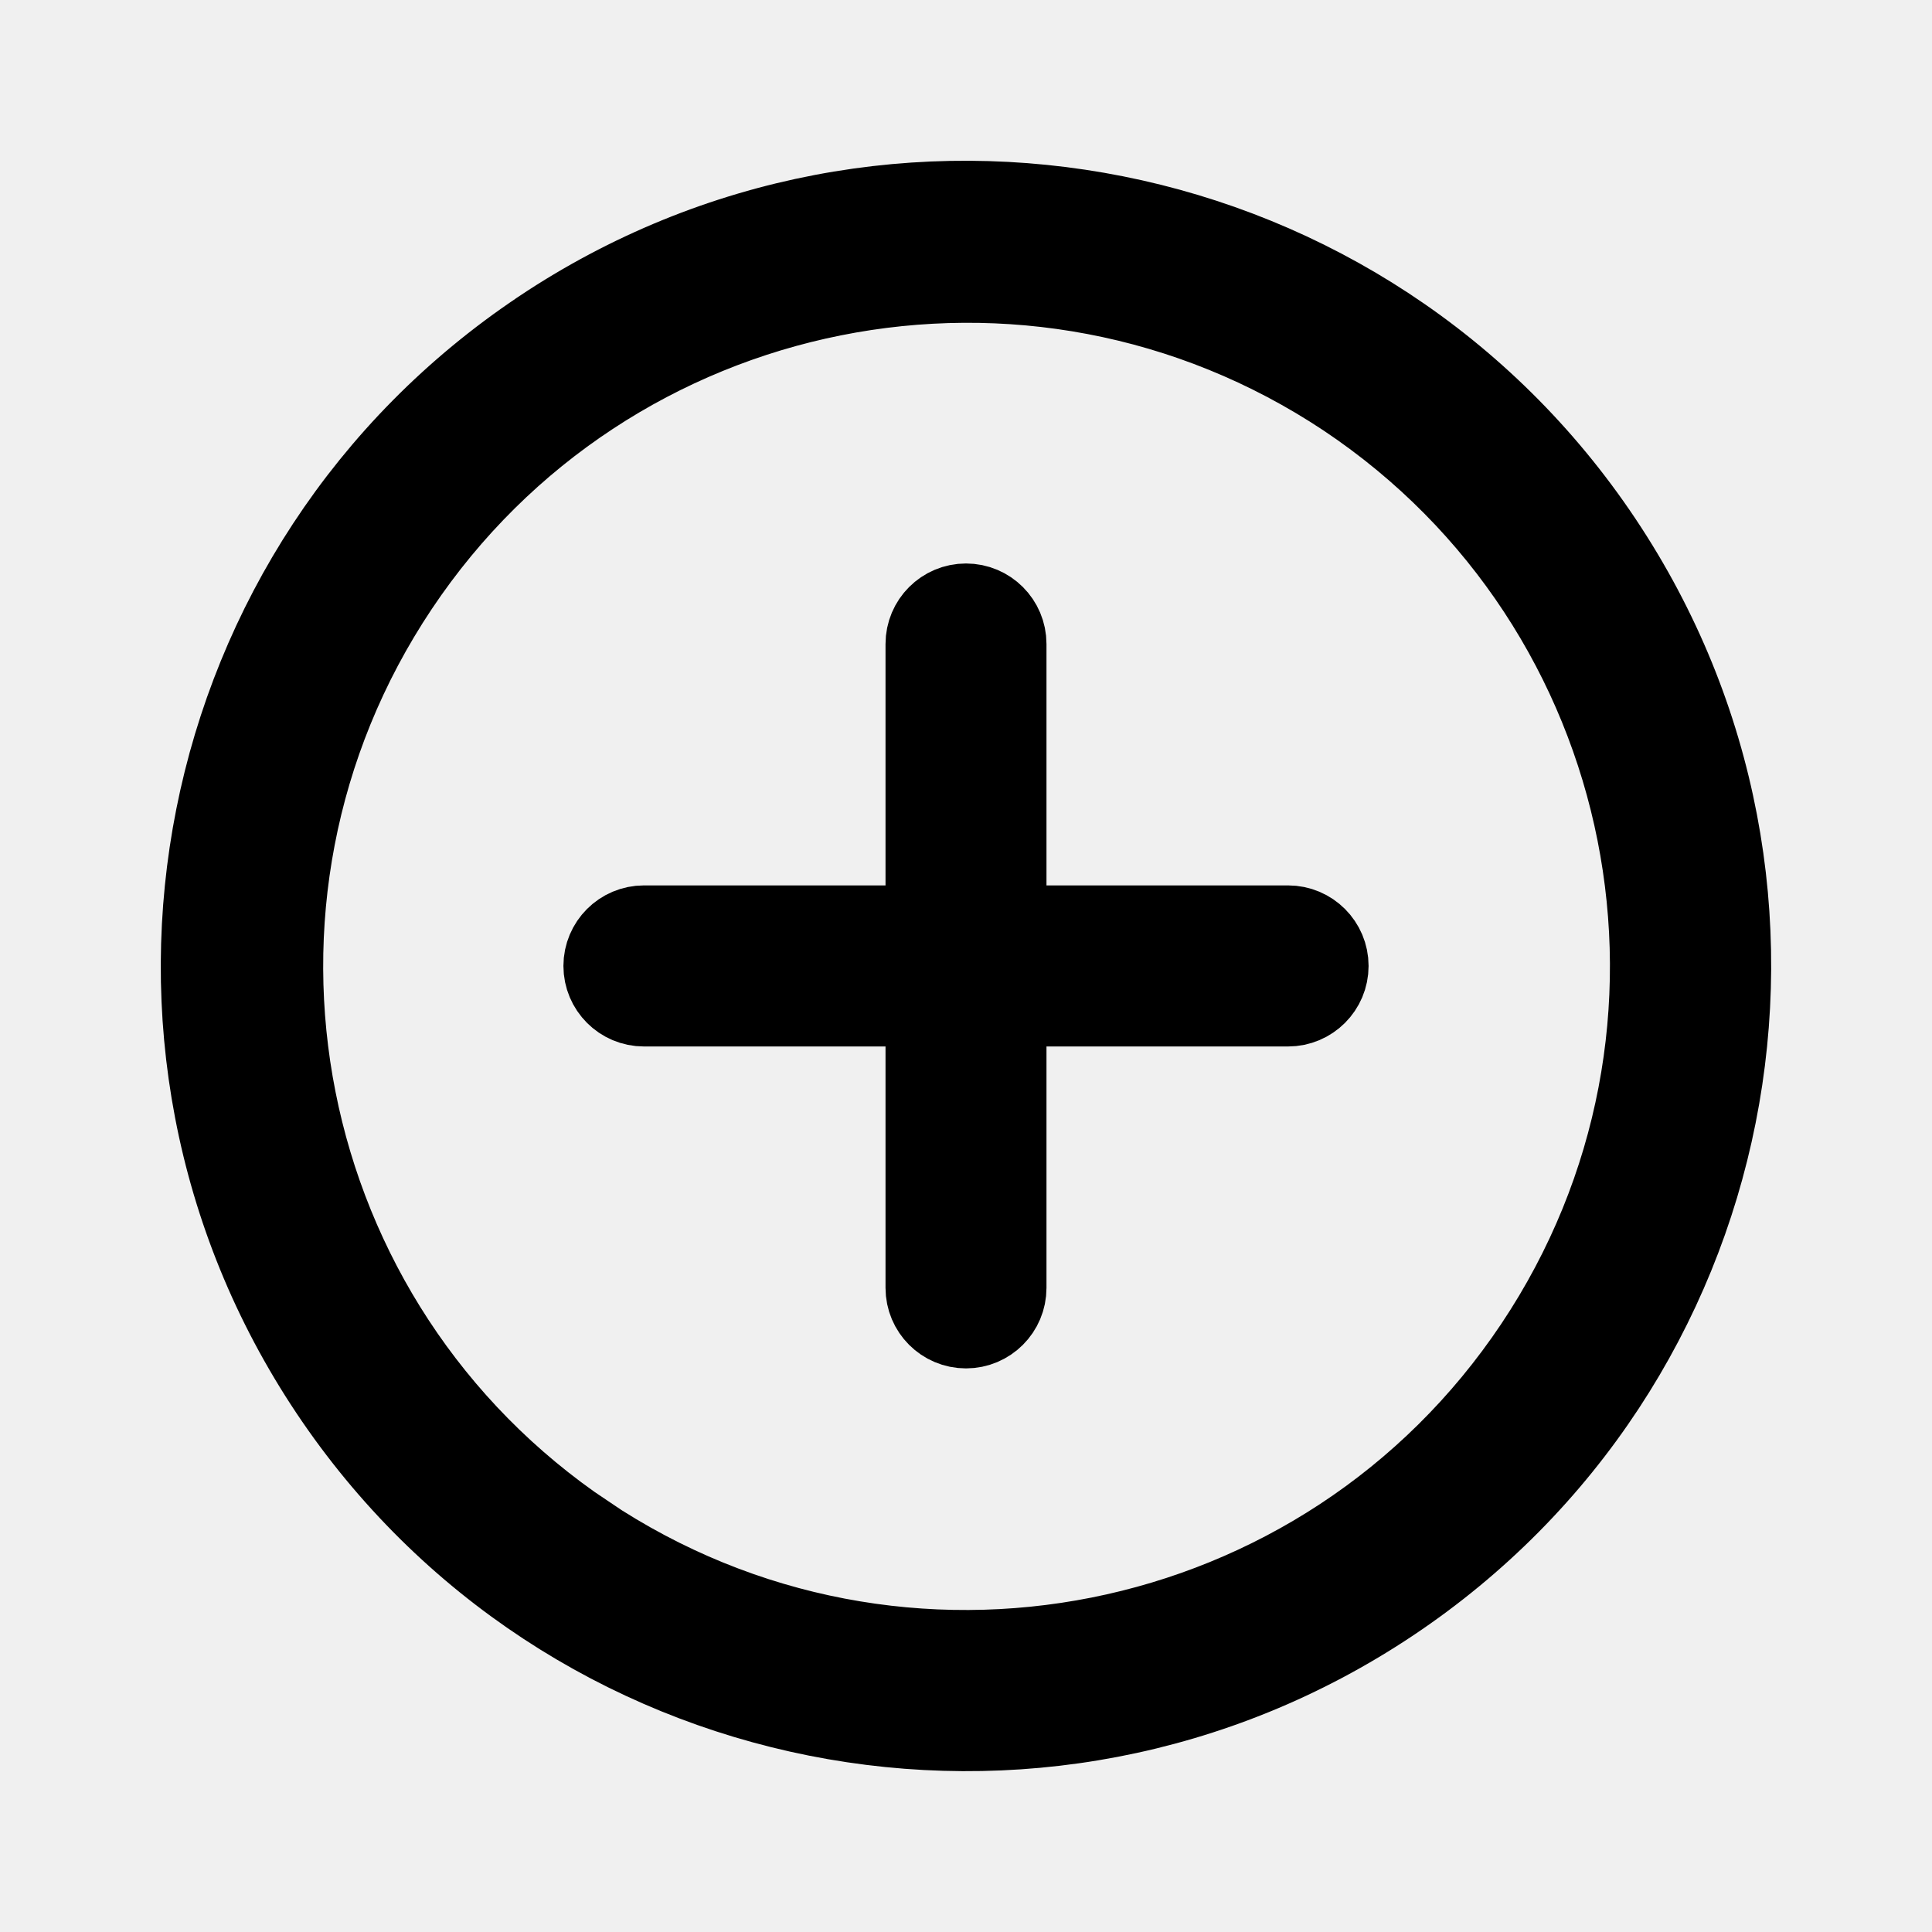
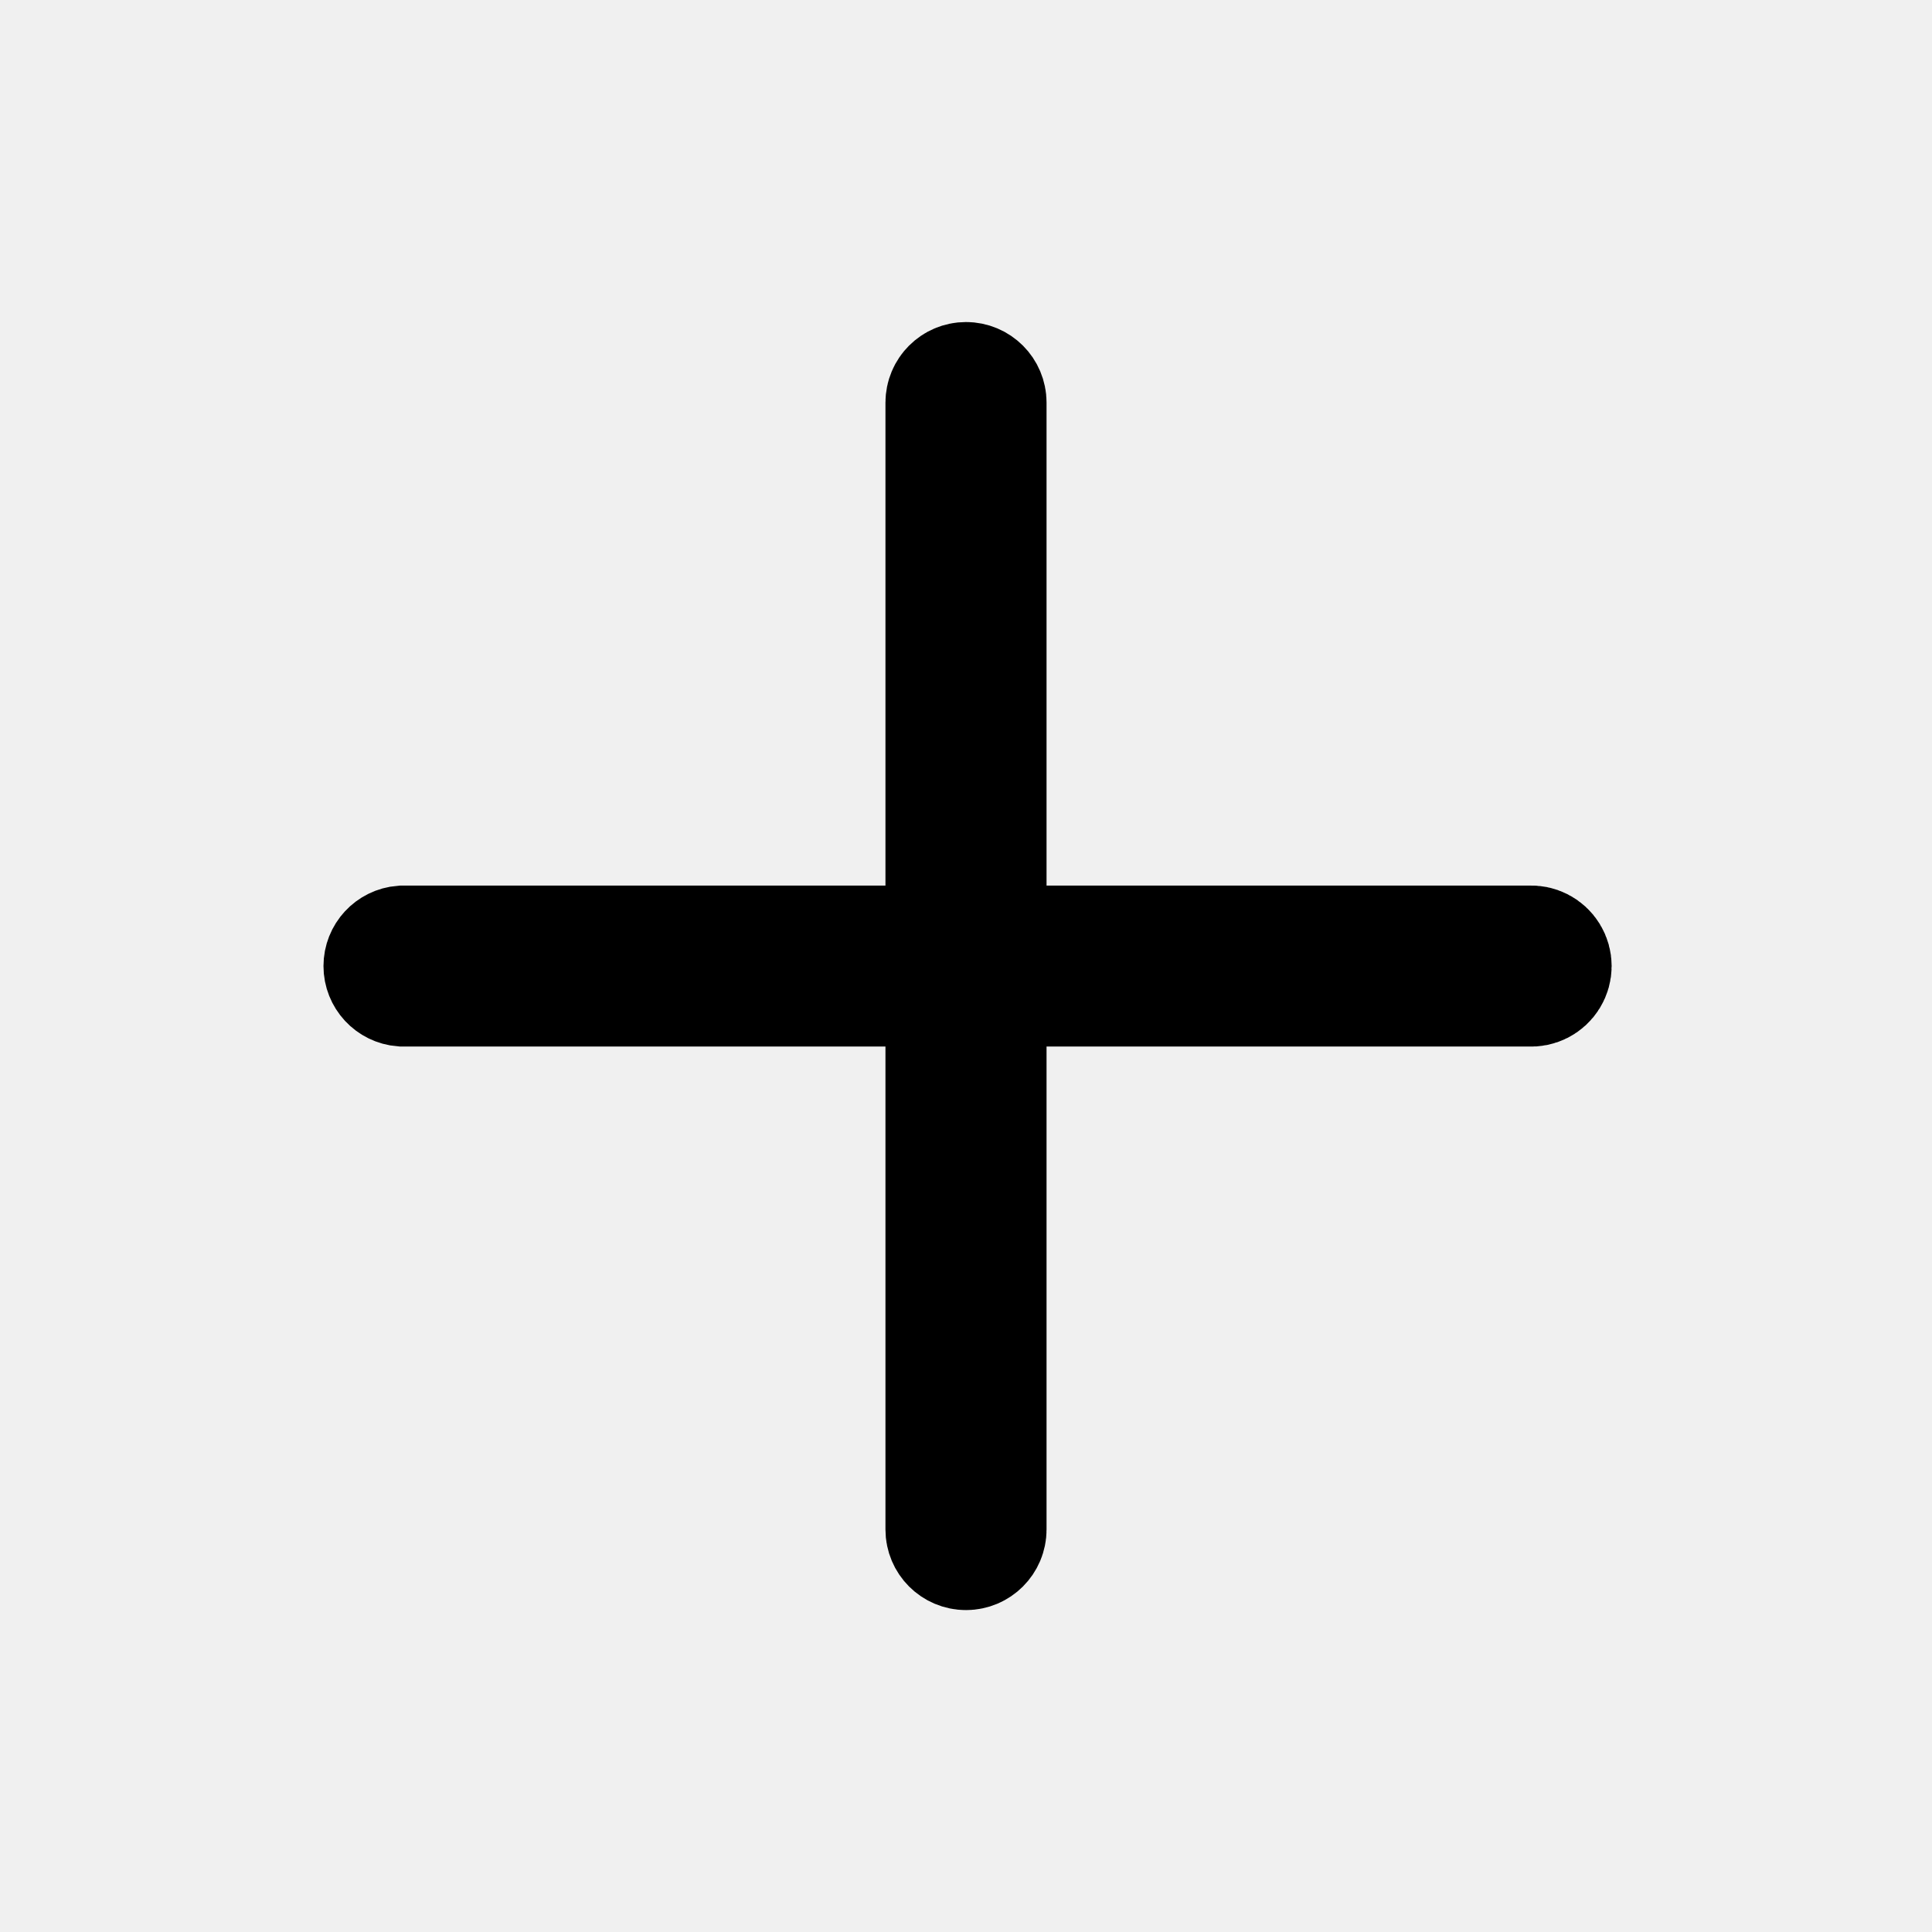
<svg xmlns="http://www.w3.org/2000/svg" fill="none" viewBox="0 0 16 16">
-   <path fill="currentColor" stroke="currentColor" stroke-width=".667" d="M8.333 7.333v.333h2.334a.333.333 0 1 1 0 .667H8.333v2.333a.333.333 0 1 1-.666 0V8.333H5.333a.333.333 0 0 1 0-.667h2.334V5.333a.333.333 0 1 1 .666 0v2Zm-3.852-4.6a6.333 6.333 0 1 1 7.038 10.533A6.333 6.333 0 0 1 4.48 2.734Zm.37 9.978a5.666 5.666 0 1 0 6.297-9.422 5.666 5.666 0 0 0-6.296 9.422Z" />
+   <path fill="#fff" stroke="currentColor" d="M8.167 7.334v.5h4.5a.167.167 0 1 1 0 .333h-4.5v4.5a.166.166 0 1 1-.334 0v-4.5h-4.5a.167.167 0 0 1 0-.333h4.5v-4.5a.167.167 0 1 1 .334 0v4Z" />
</svg>
